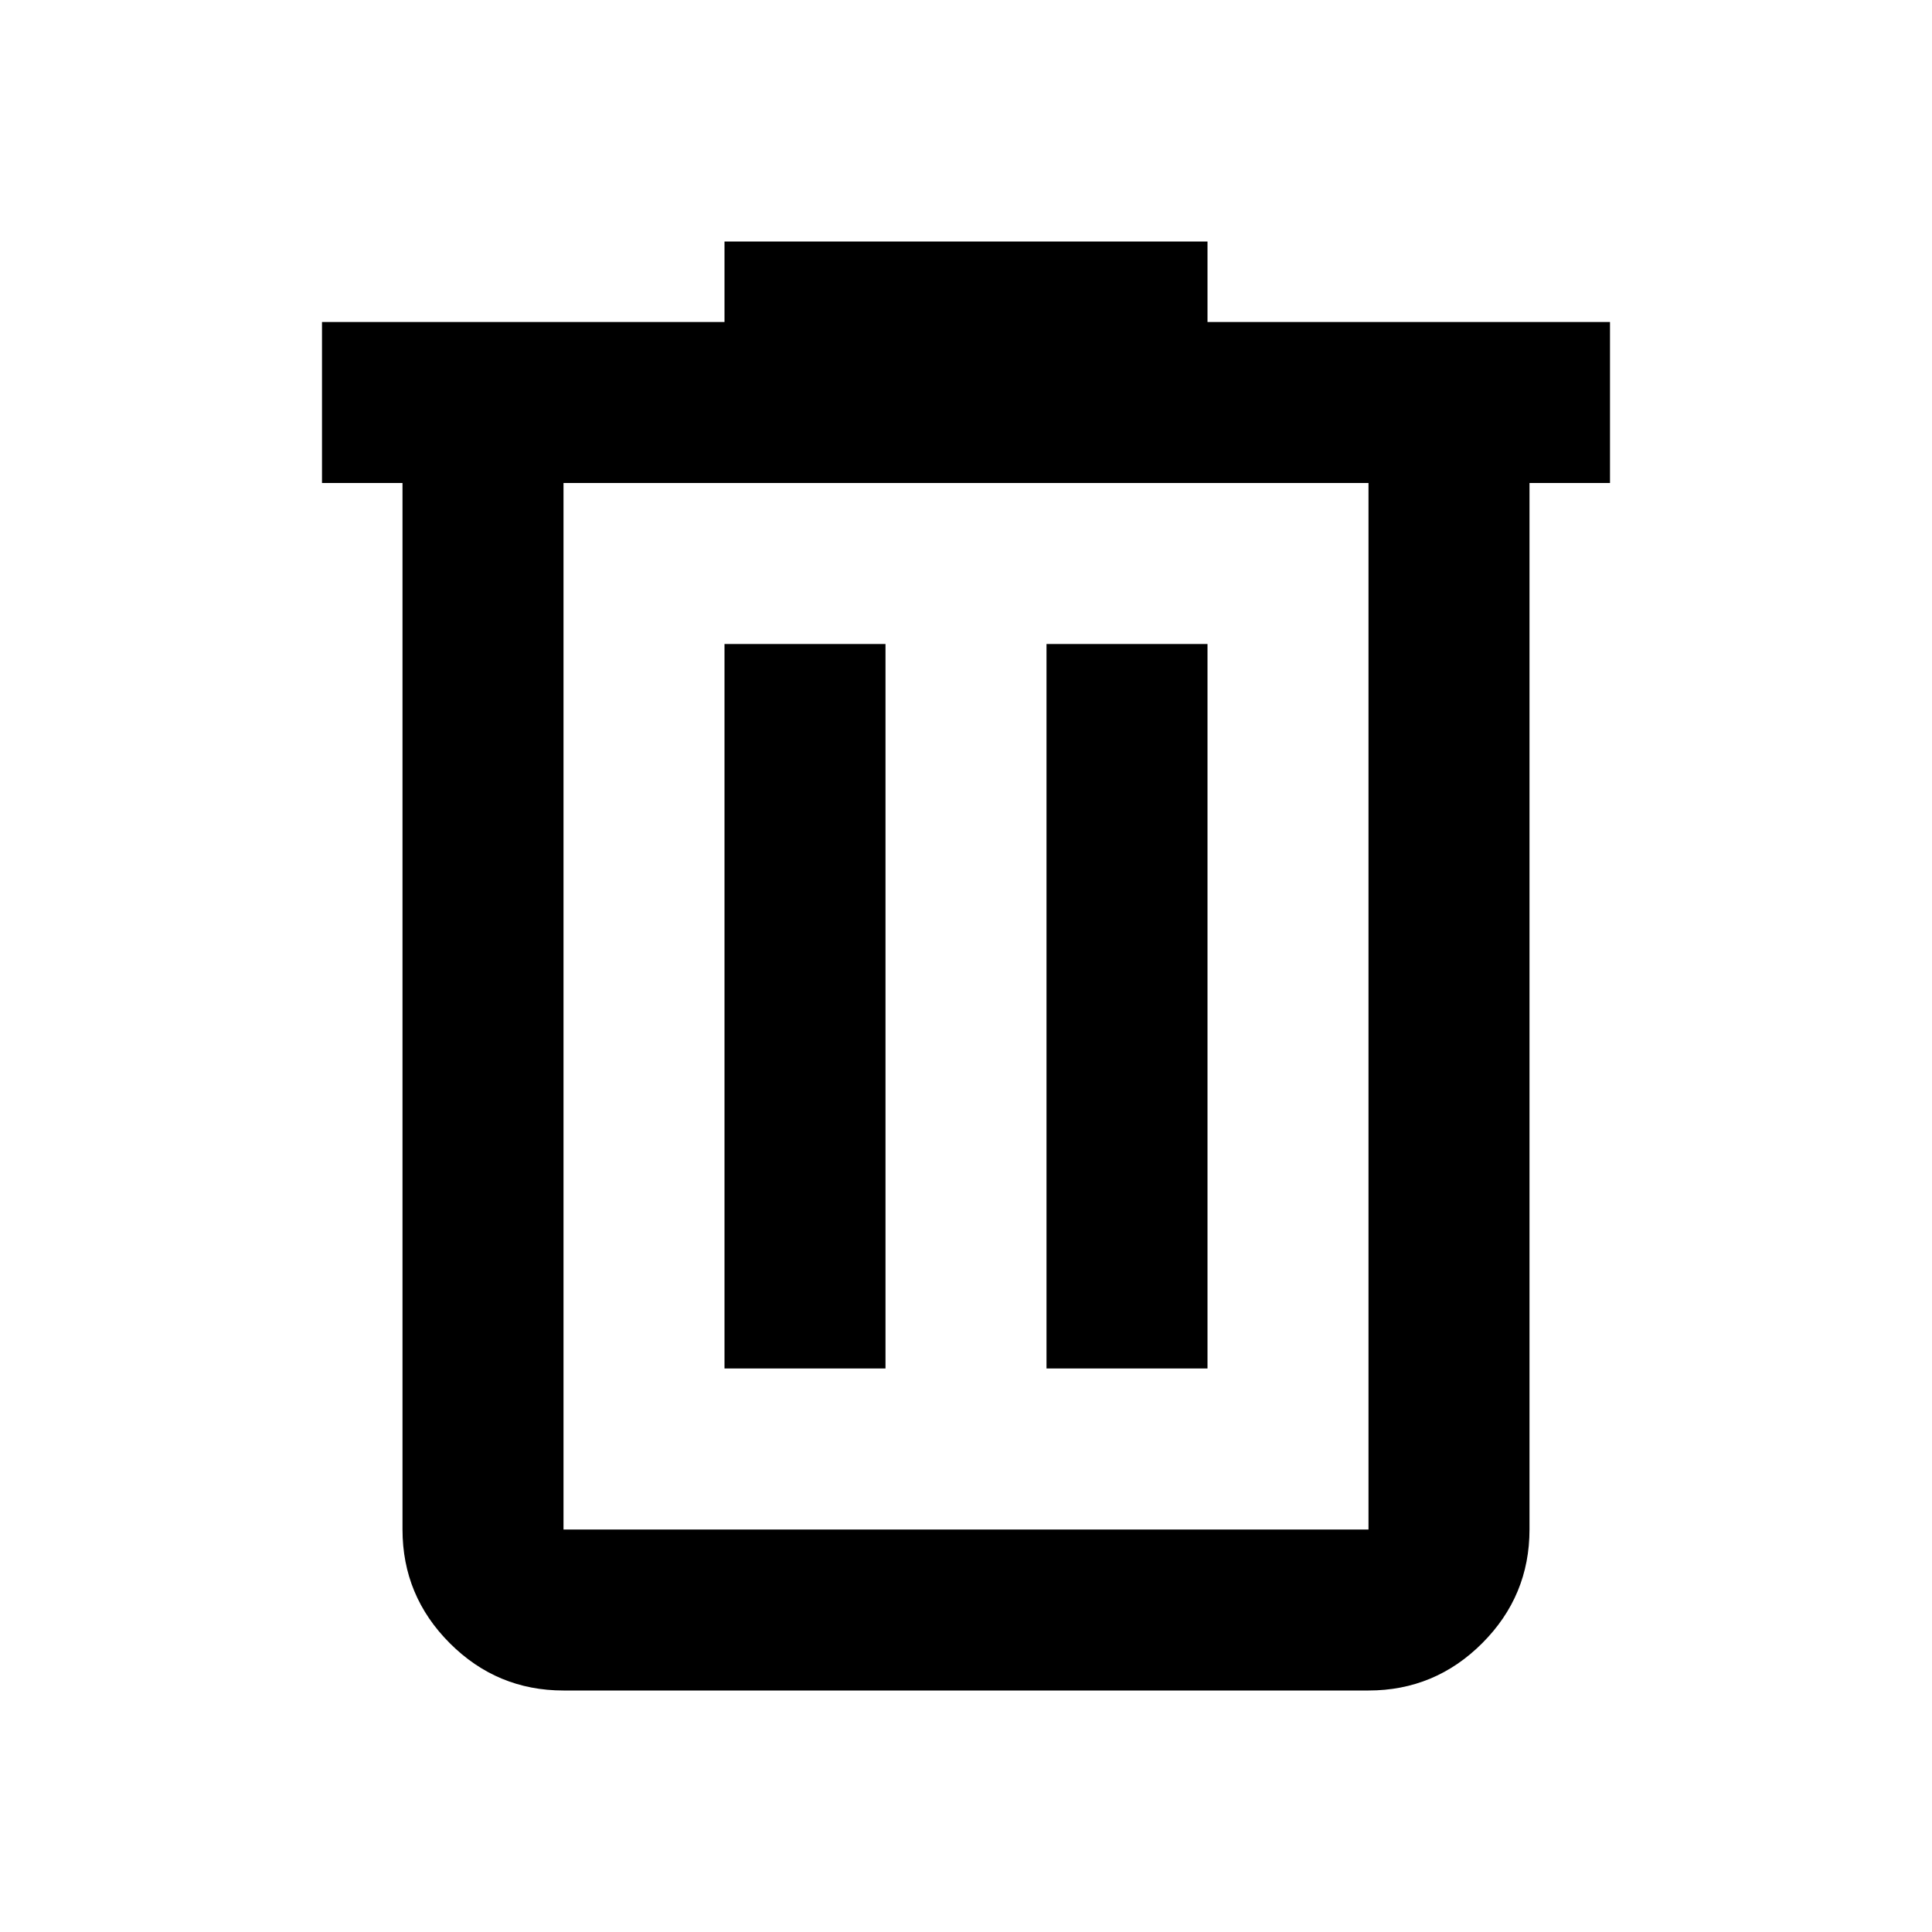
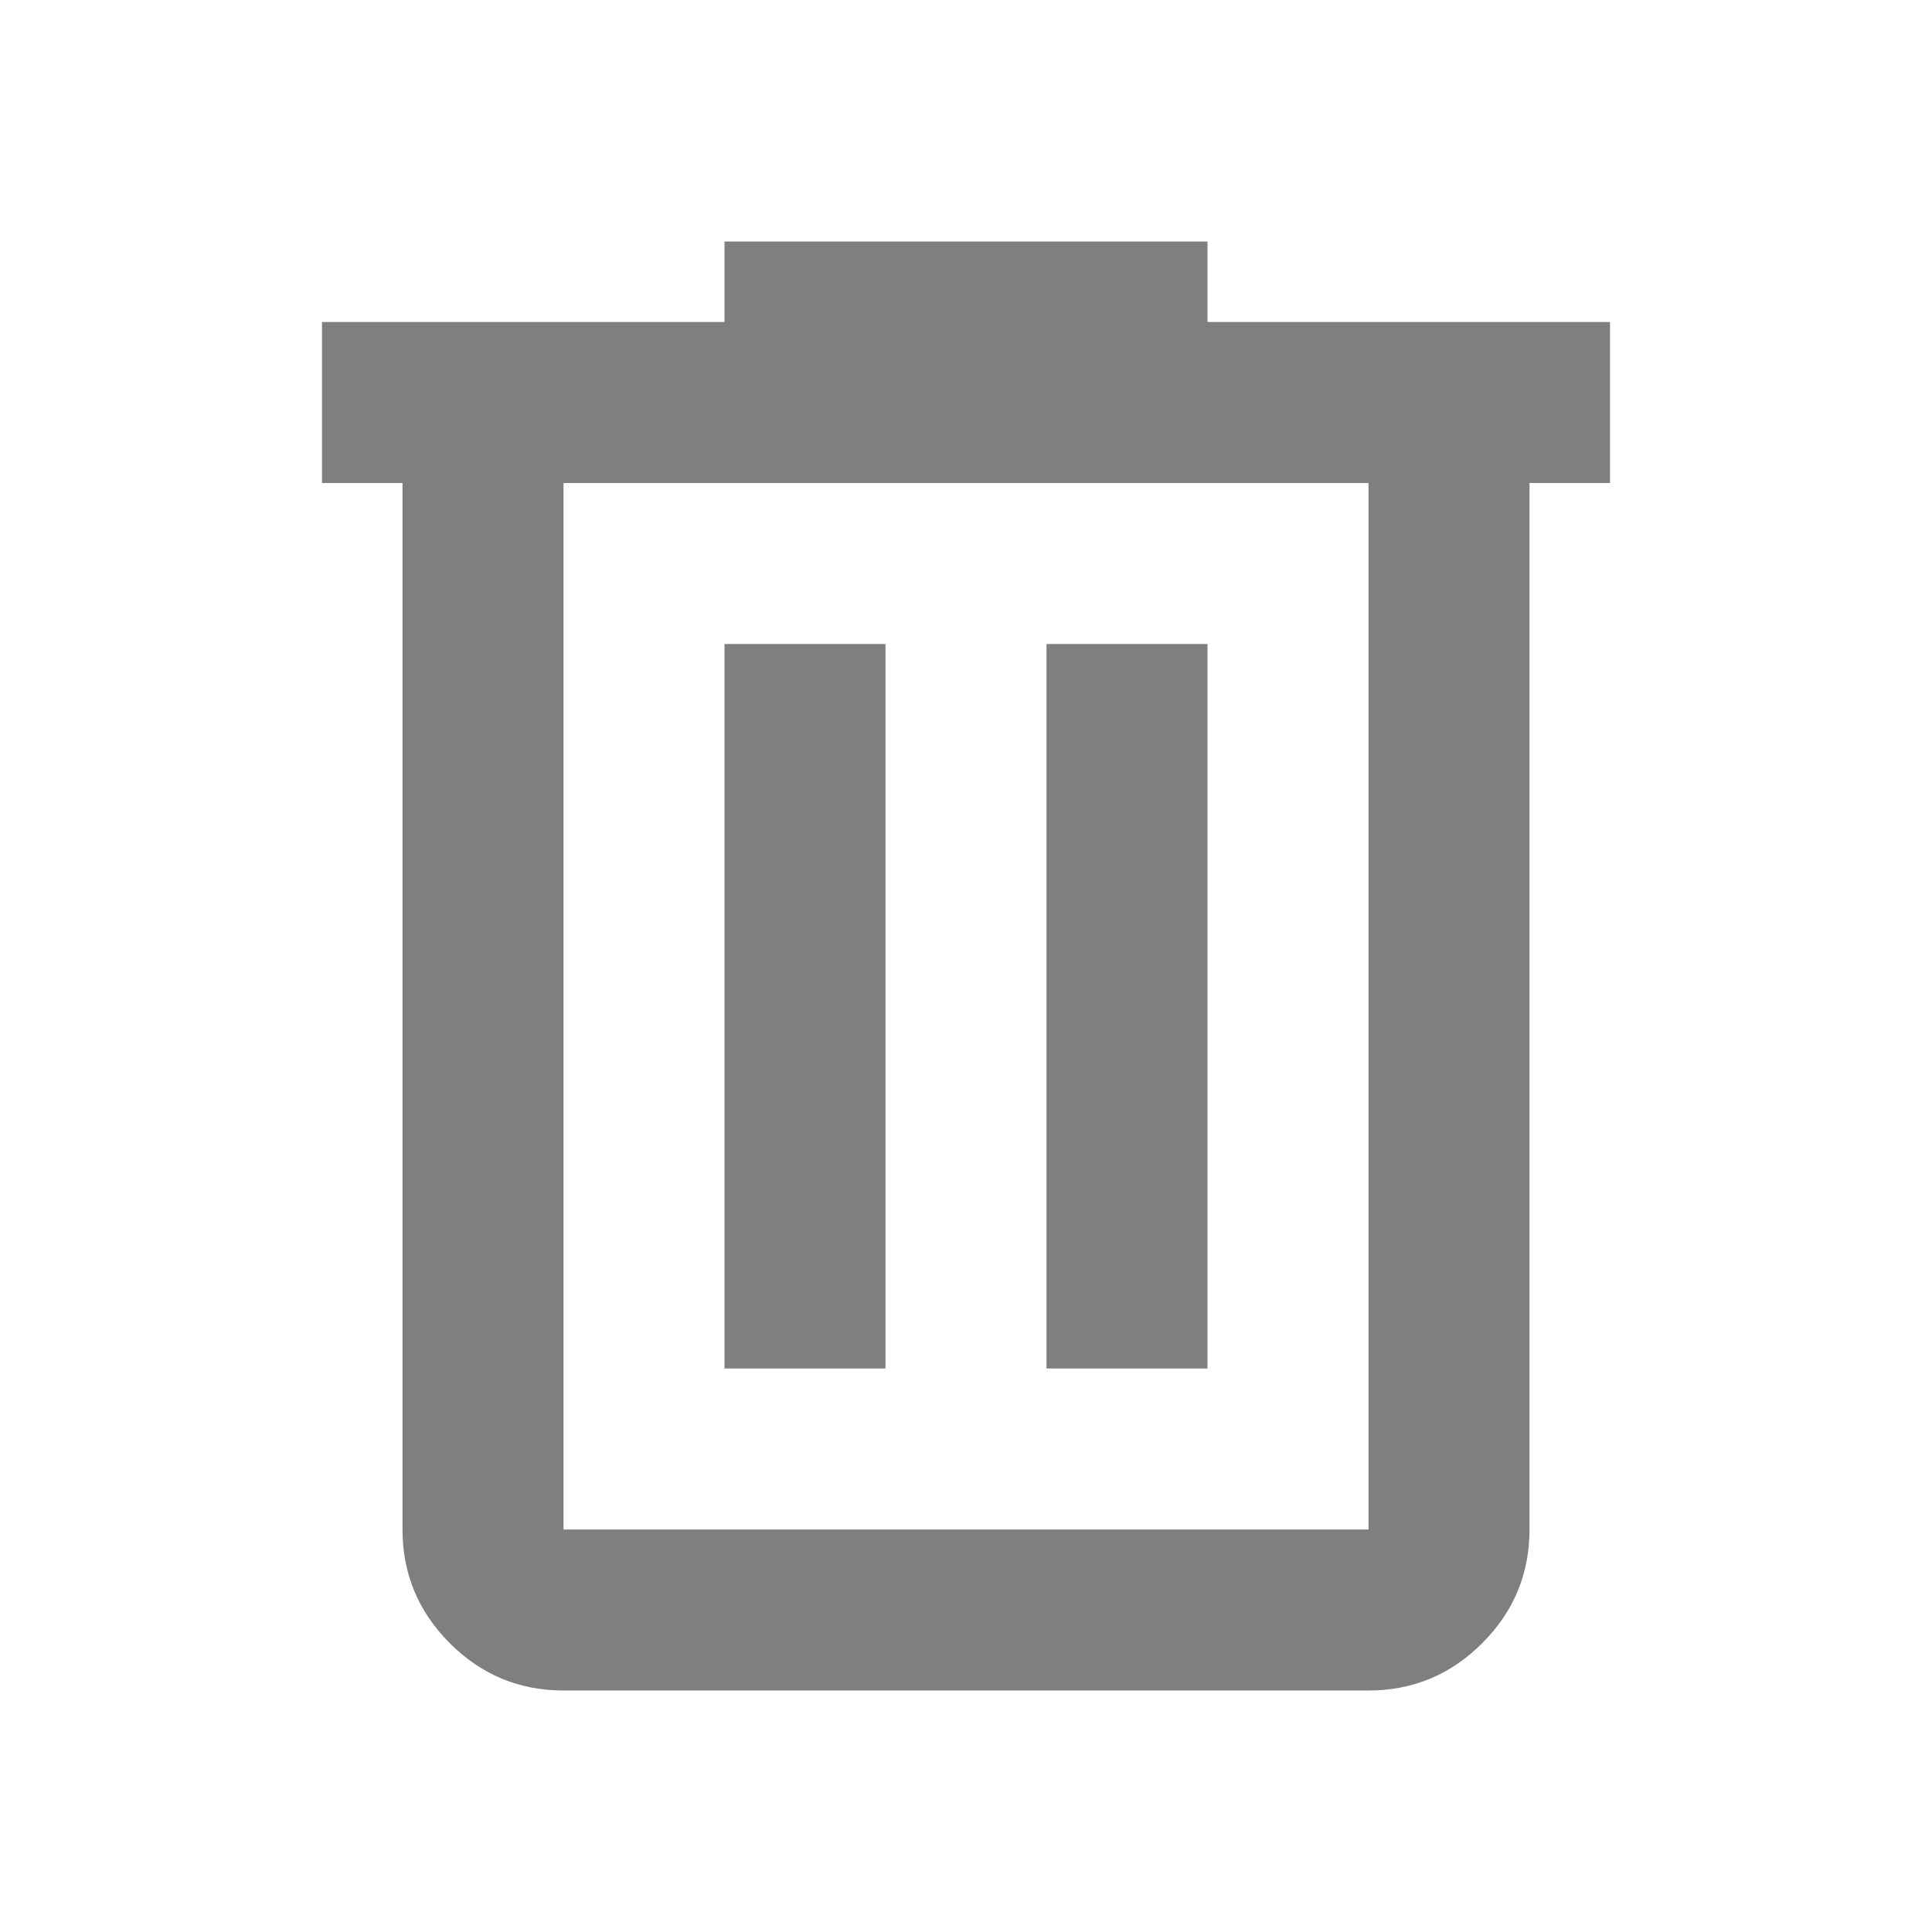
- <svg xmlns="http://www.w3.org/2000/svg" height="24px" viewBox="0 -960 960 960" width="24px" fill="#000000">
+ <svg xmlns="http://www.w3.org/2000/svg" height="24px" viewBox="0 -960 960 960" width="24px" fill="rgba(0, 0, 0, 0.5)">
  <path d="M280-120q-33 0-56.5-23.5T200-200v-520h-40v-80h200v-40h240v40h200v80h-40v520q0 33-23.5 56.5T680-120H280Zm400-600H280v520h400v-520ZM360-280h80v-360h-80v360Zm160 0h80v-360h-80v360ZM280-720v520-520Z" />
</svg>
